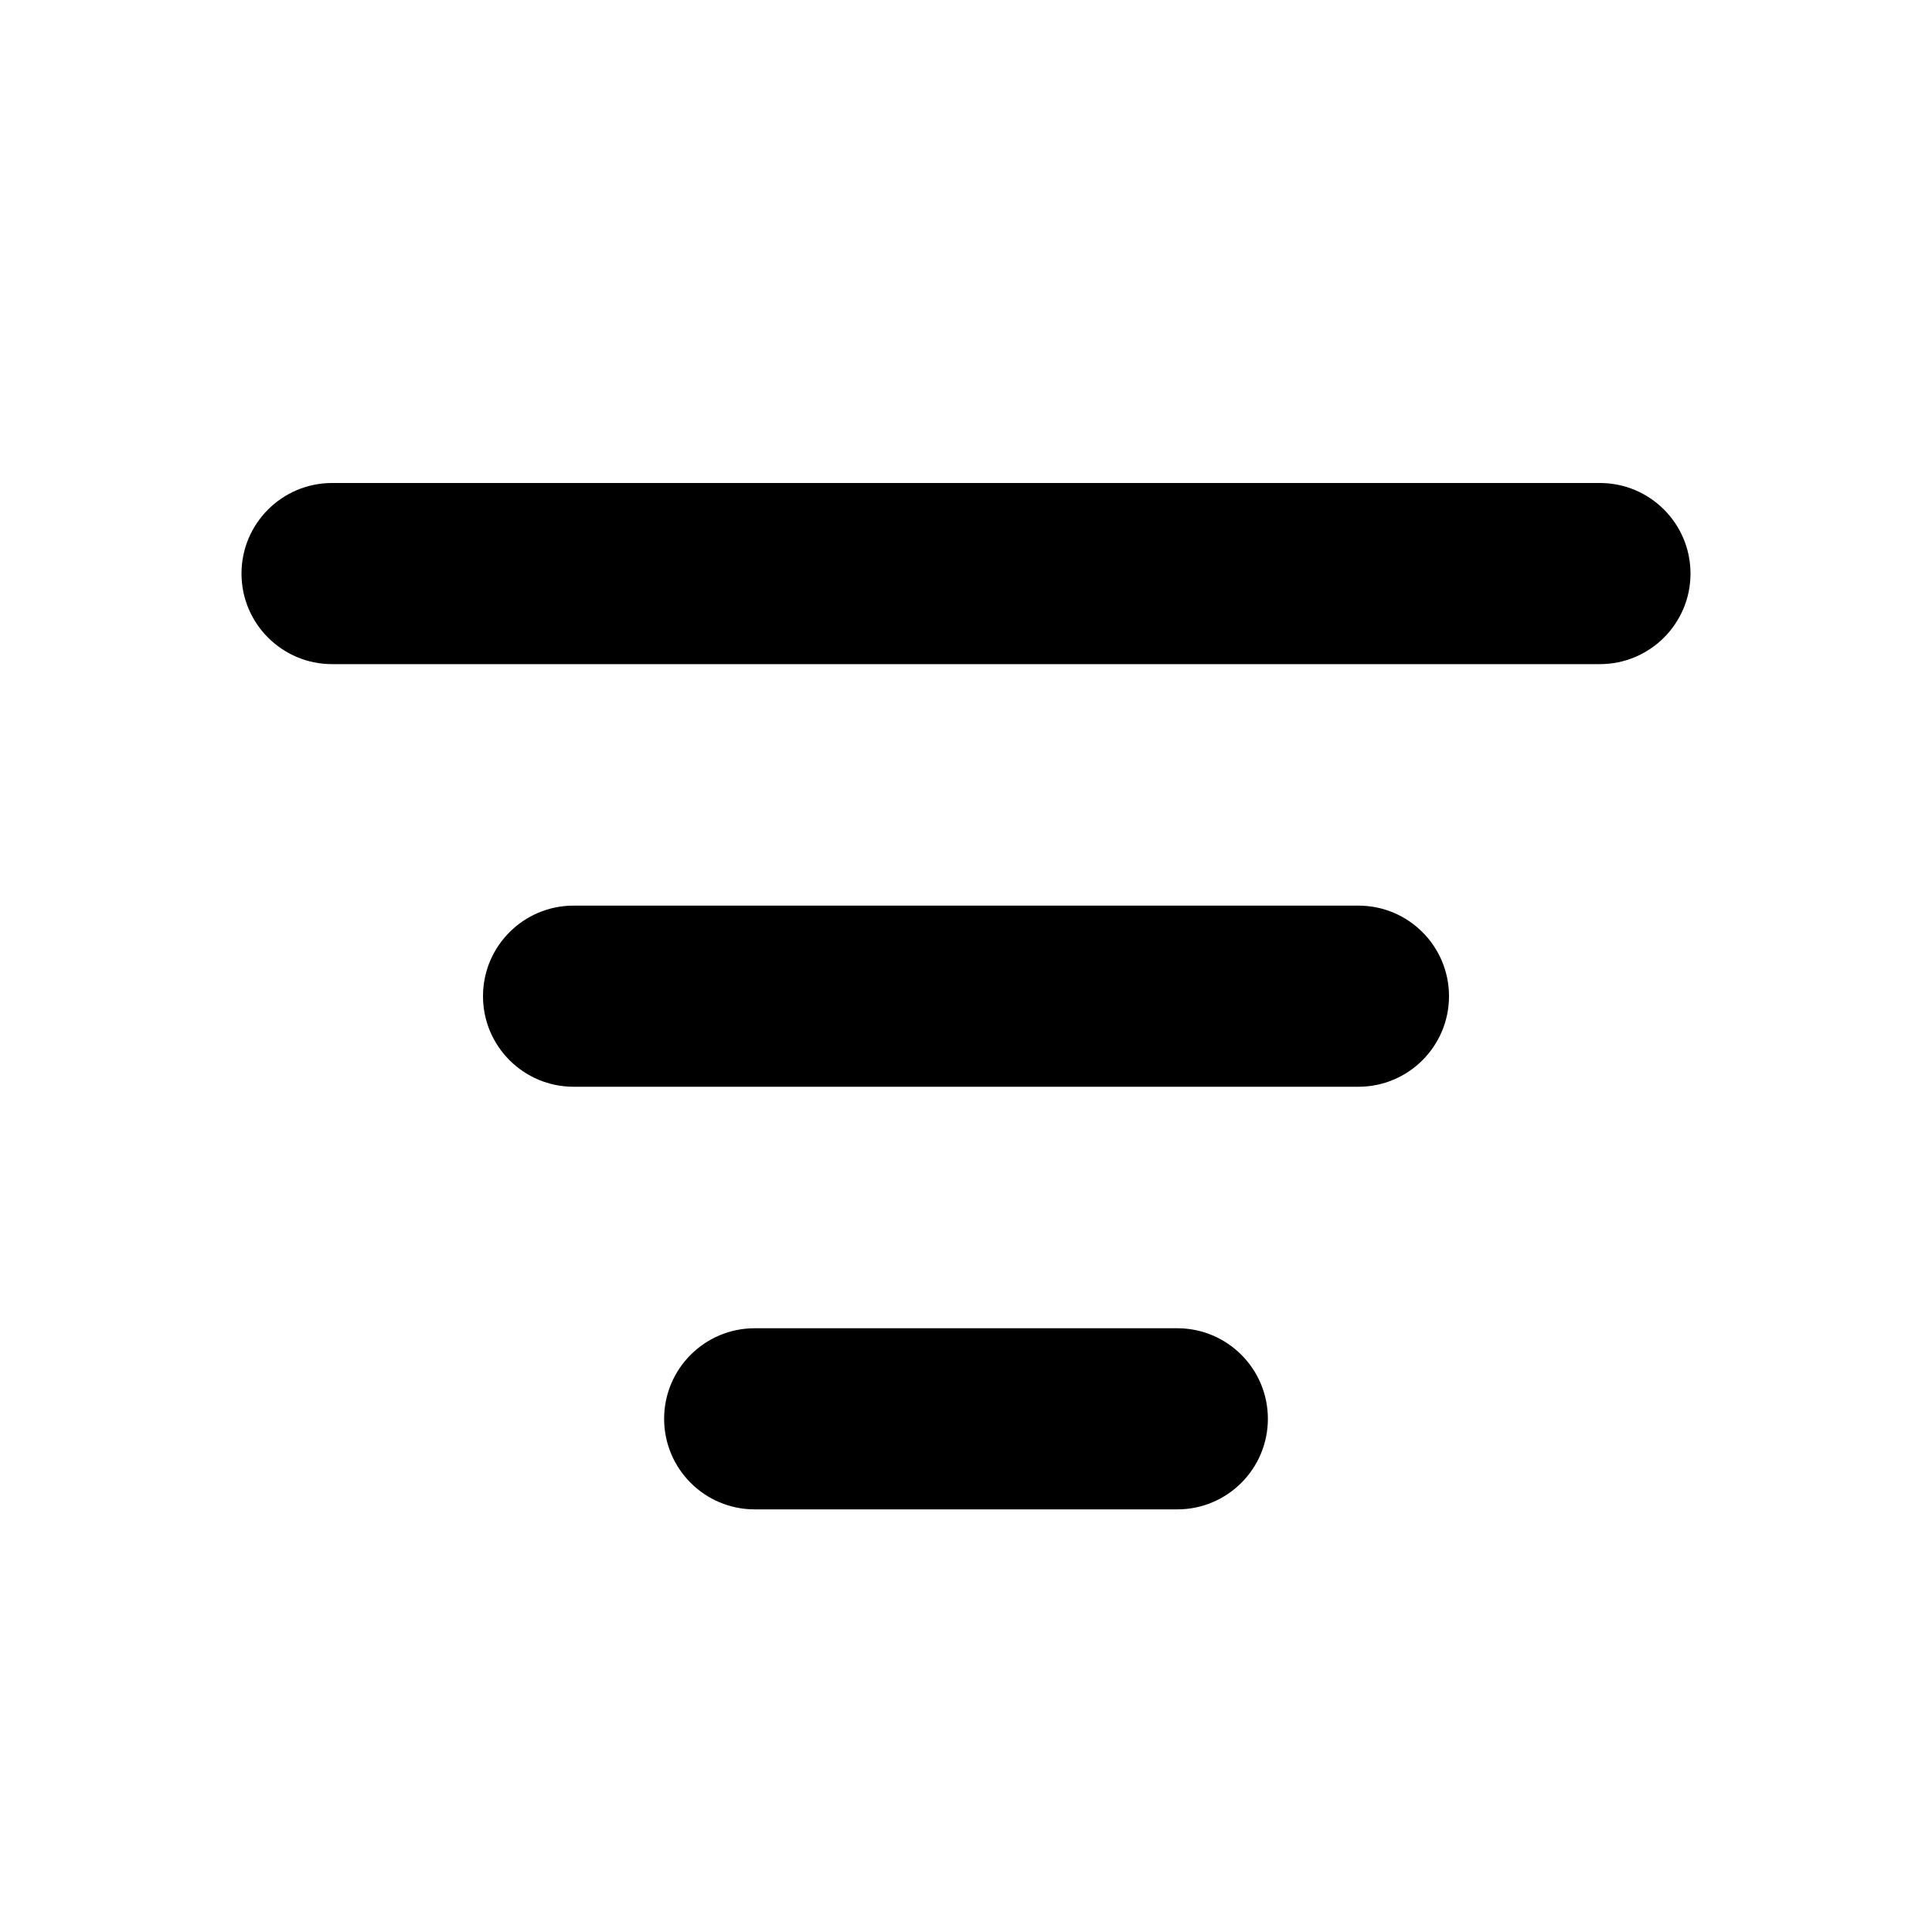
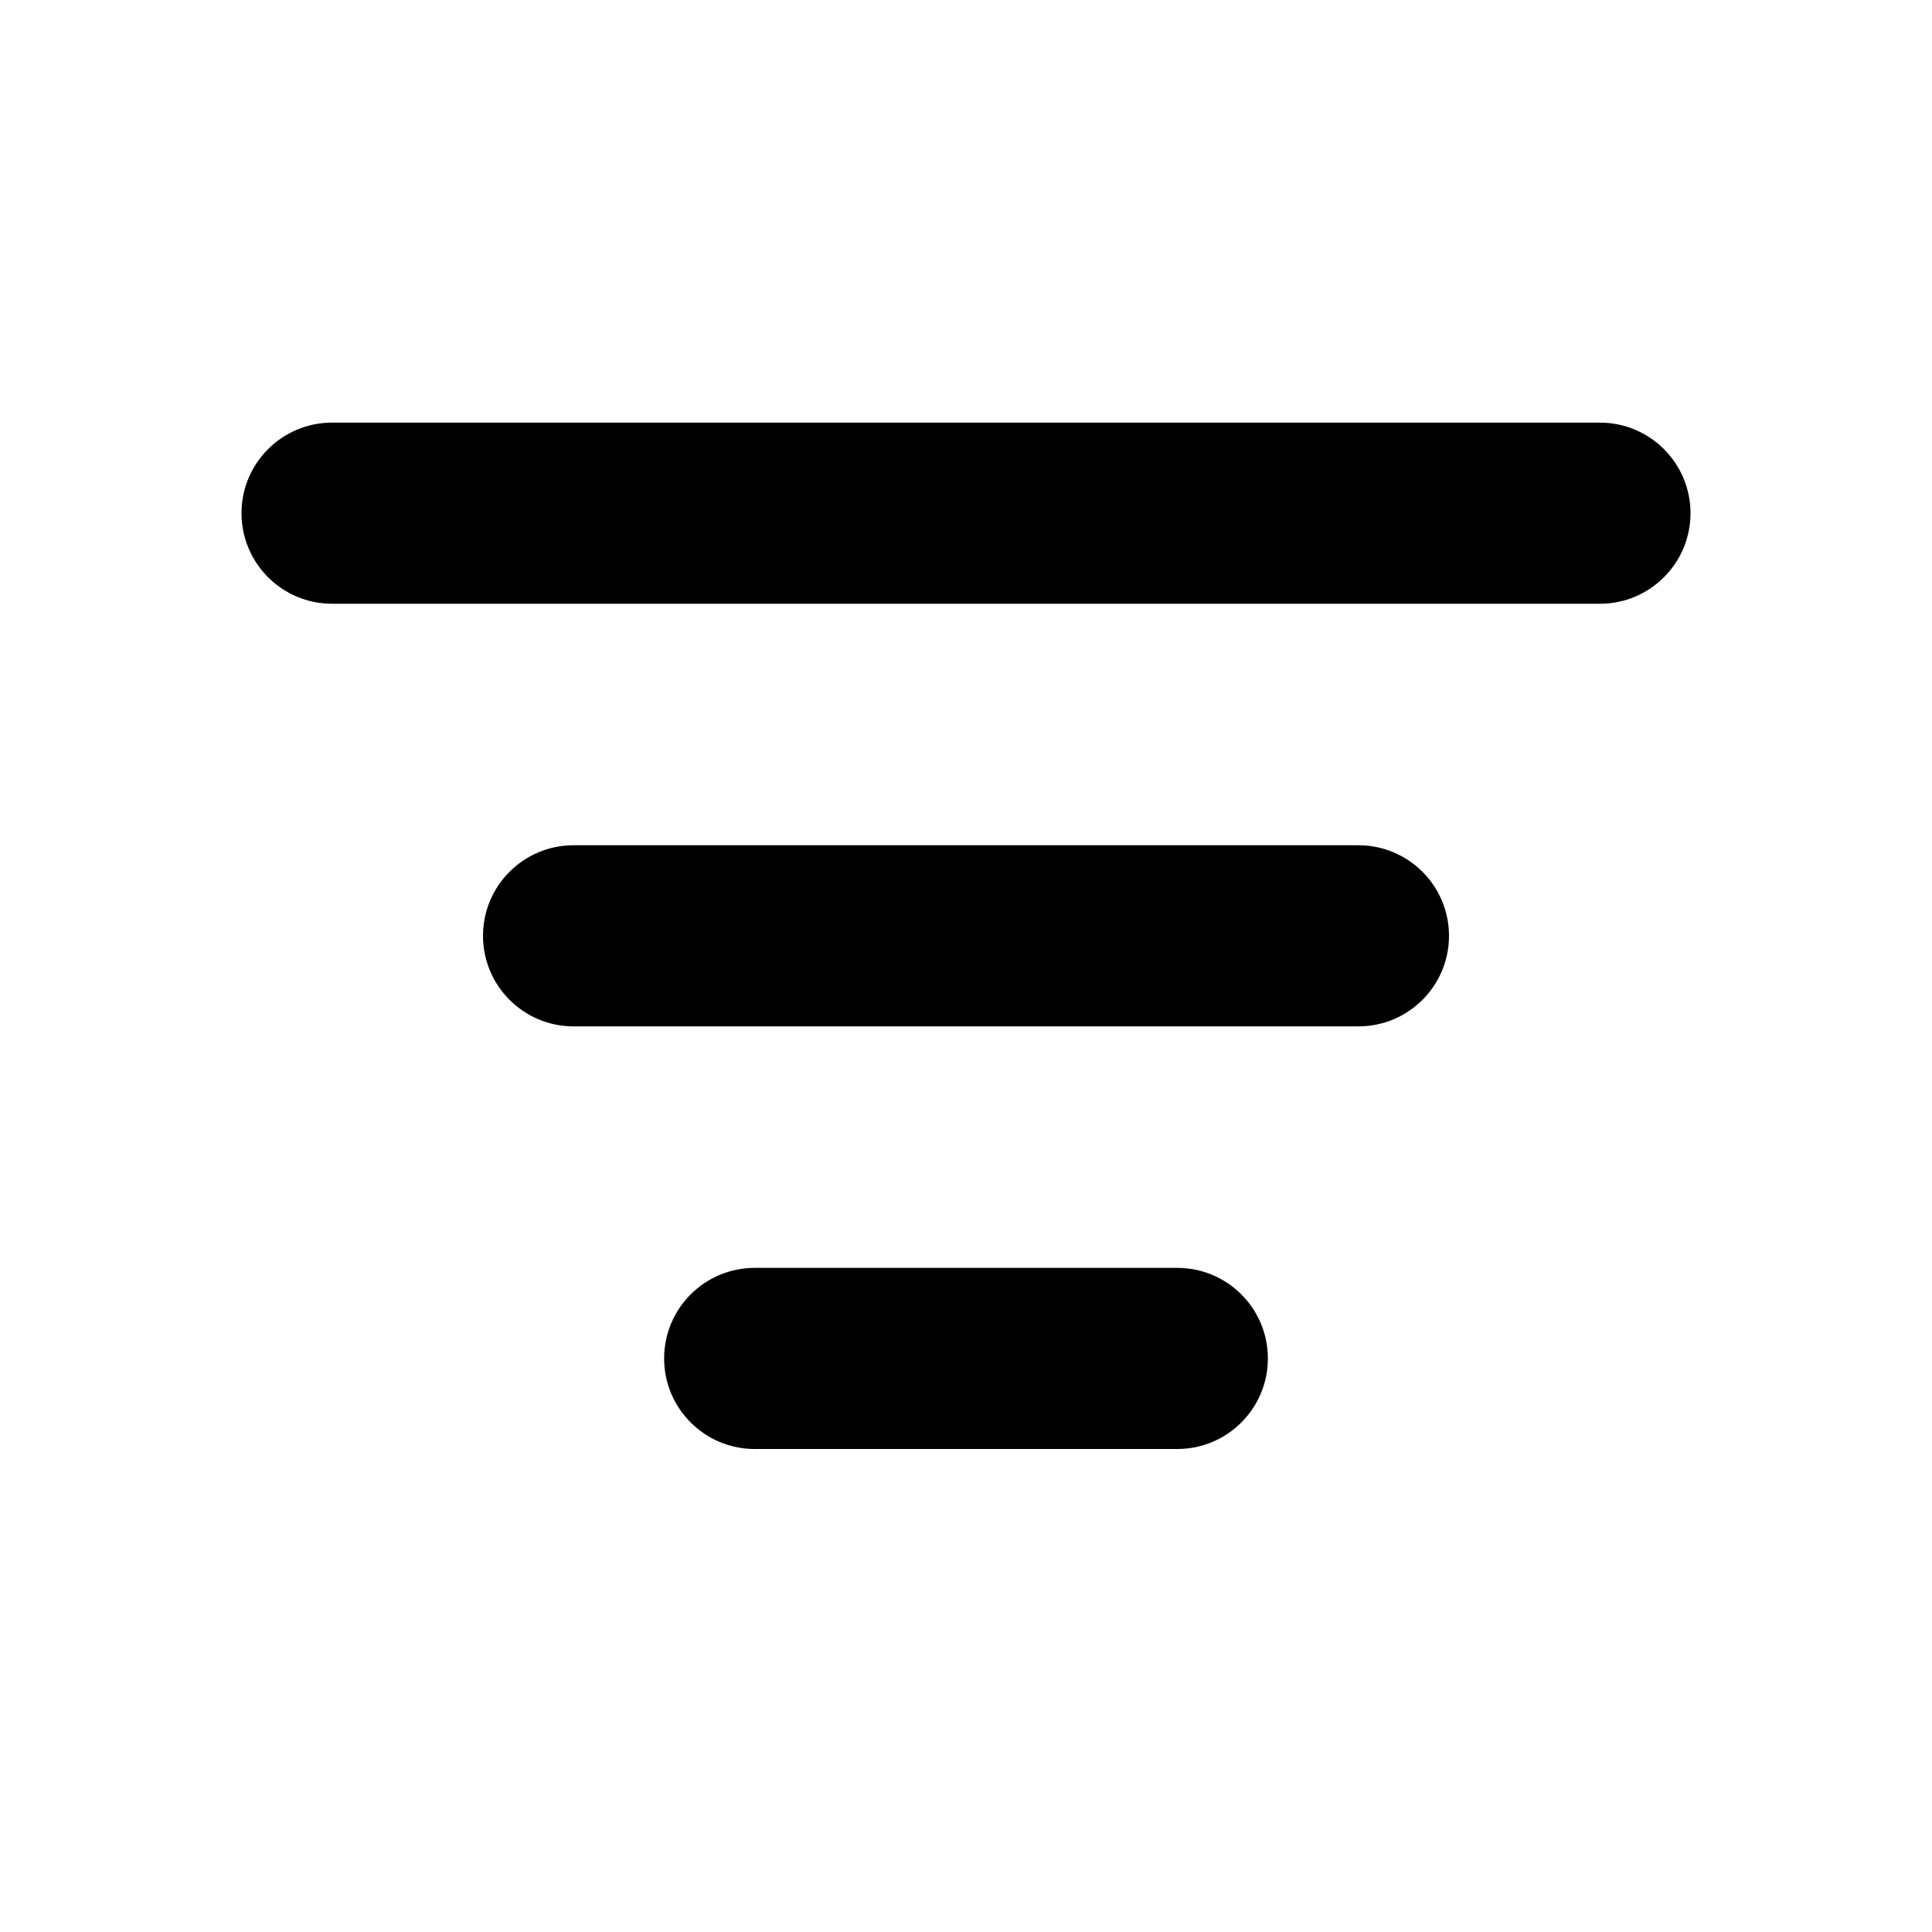
<svg xmlns="http://www.w3.org/2000/svg" width="16" height="16" viewBox="0 0 16 16" fill="none">
-   <path d="M2 4.75C2 4.336 2.336 4 2.75 4H13.25C13.664 4 14 4.336 14 4.75C14 5.164 13.664 5.5 13.25 5.5H2.75C2.336 5.5 2 5.164 2 4.75Z" fill="currentColor" />
-   <path d="M4 8.25C4 7.836 4.336 7.5 4.75 7.5H11.25C11.664 7.5 12 7.836 12 8.25C12 8.664 11.664 9 11.25 9H4.75C4.336 9 4 8.664 4 8.25Z" fill="currentColor" />
-   <path d="M5.5 11.75C5.5 11.336 5.836 11 6.25 11H9.75C10.164 11 10.5 11.336 10.5 11.75C10.5 12.164 10.164 12.5 9.75 12.5H6.25C5.836 12.5 5.5 12.164 5.5 11.75Z" fill="currentColor" />
+   <path d="M2 4.25C2 3.836 2.336 3.5 2.75 3.5H13.25C13.664 3.5 14 3.836 14 4.25C14 4.664 13.664 5 13.25 5H2.75C2.336 5 2 4.664 2 4.25Z" fill="currentColor" />
+   <path d="M4 7.75C4 7.336 4.336 7 4.75 7H11.25C11.664 7 12 7.336 12 7.75C12 8.164 11.664 8.5 11.25 8.5H4.75C4.336 8.5 4 8.164 4 7.75Z" fill="currentColor" />
+   <path d="M5.5 11.25C5.5 10.836 5.836 10.5 6.25 10.5H9.75C10.164 10.5 10.5 10.836 10.5 11.25C10.5 11.664 10.164 12 9.75 12H6.25C5.836 12 5.5 11.664 5.5 11.25Z" fill="currentColor" />
</svg>
